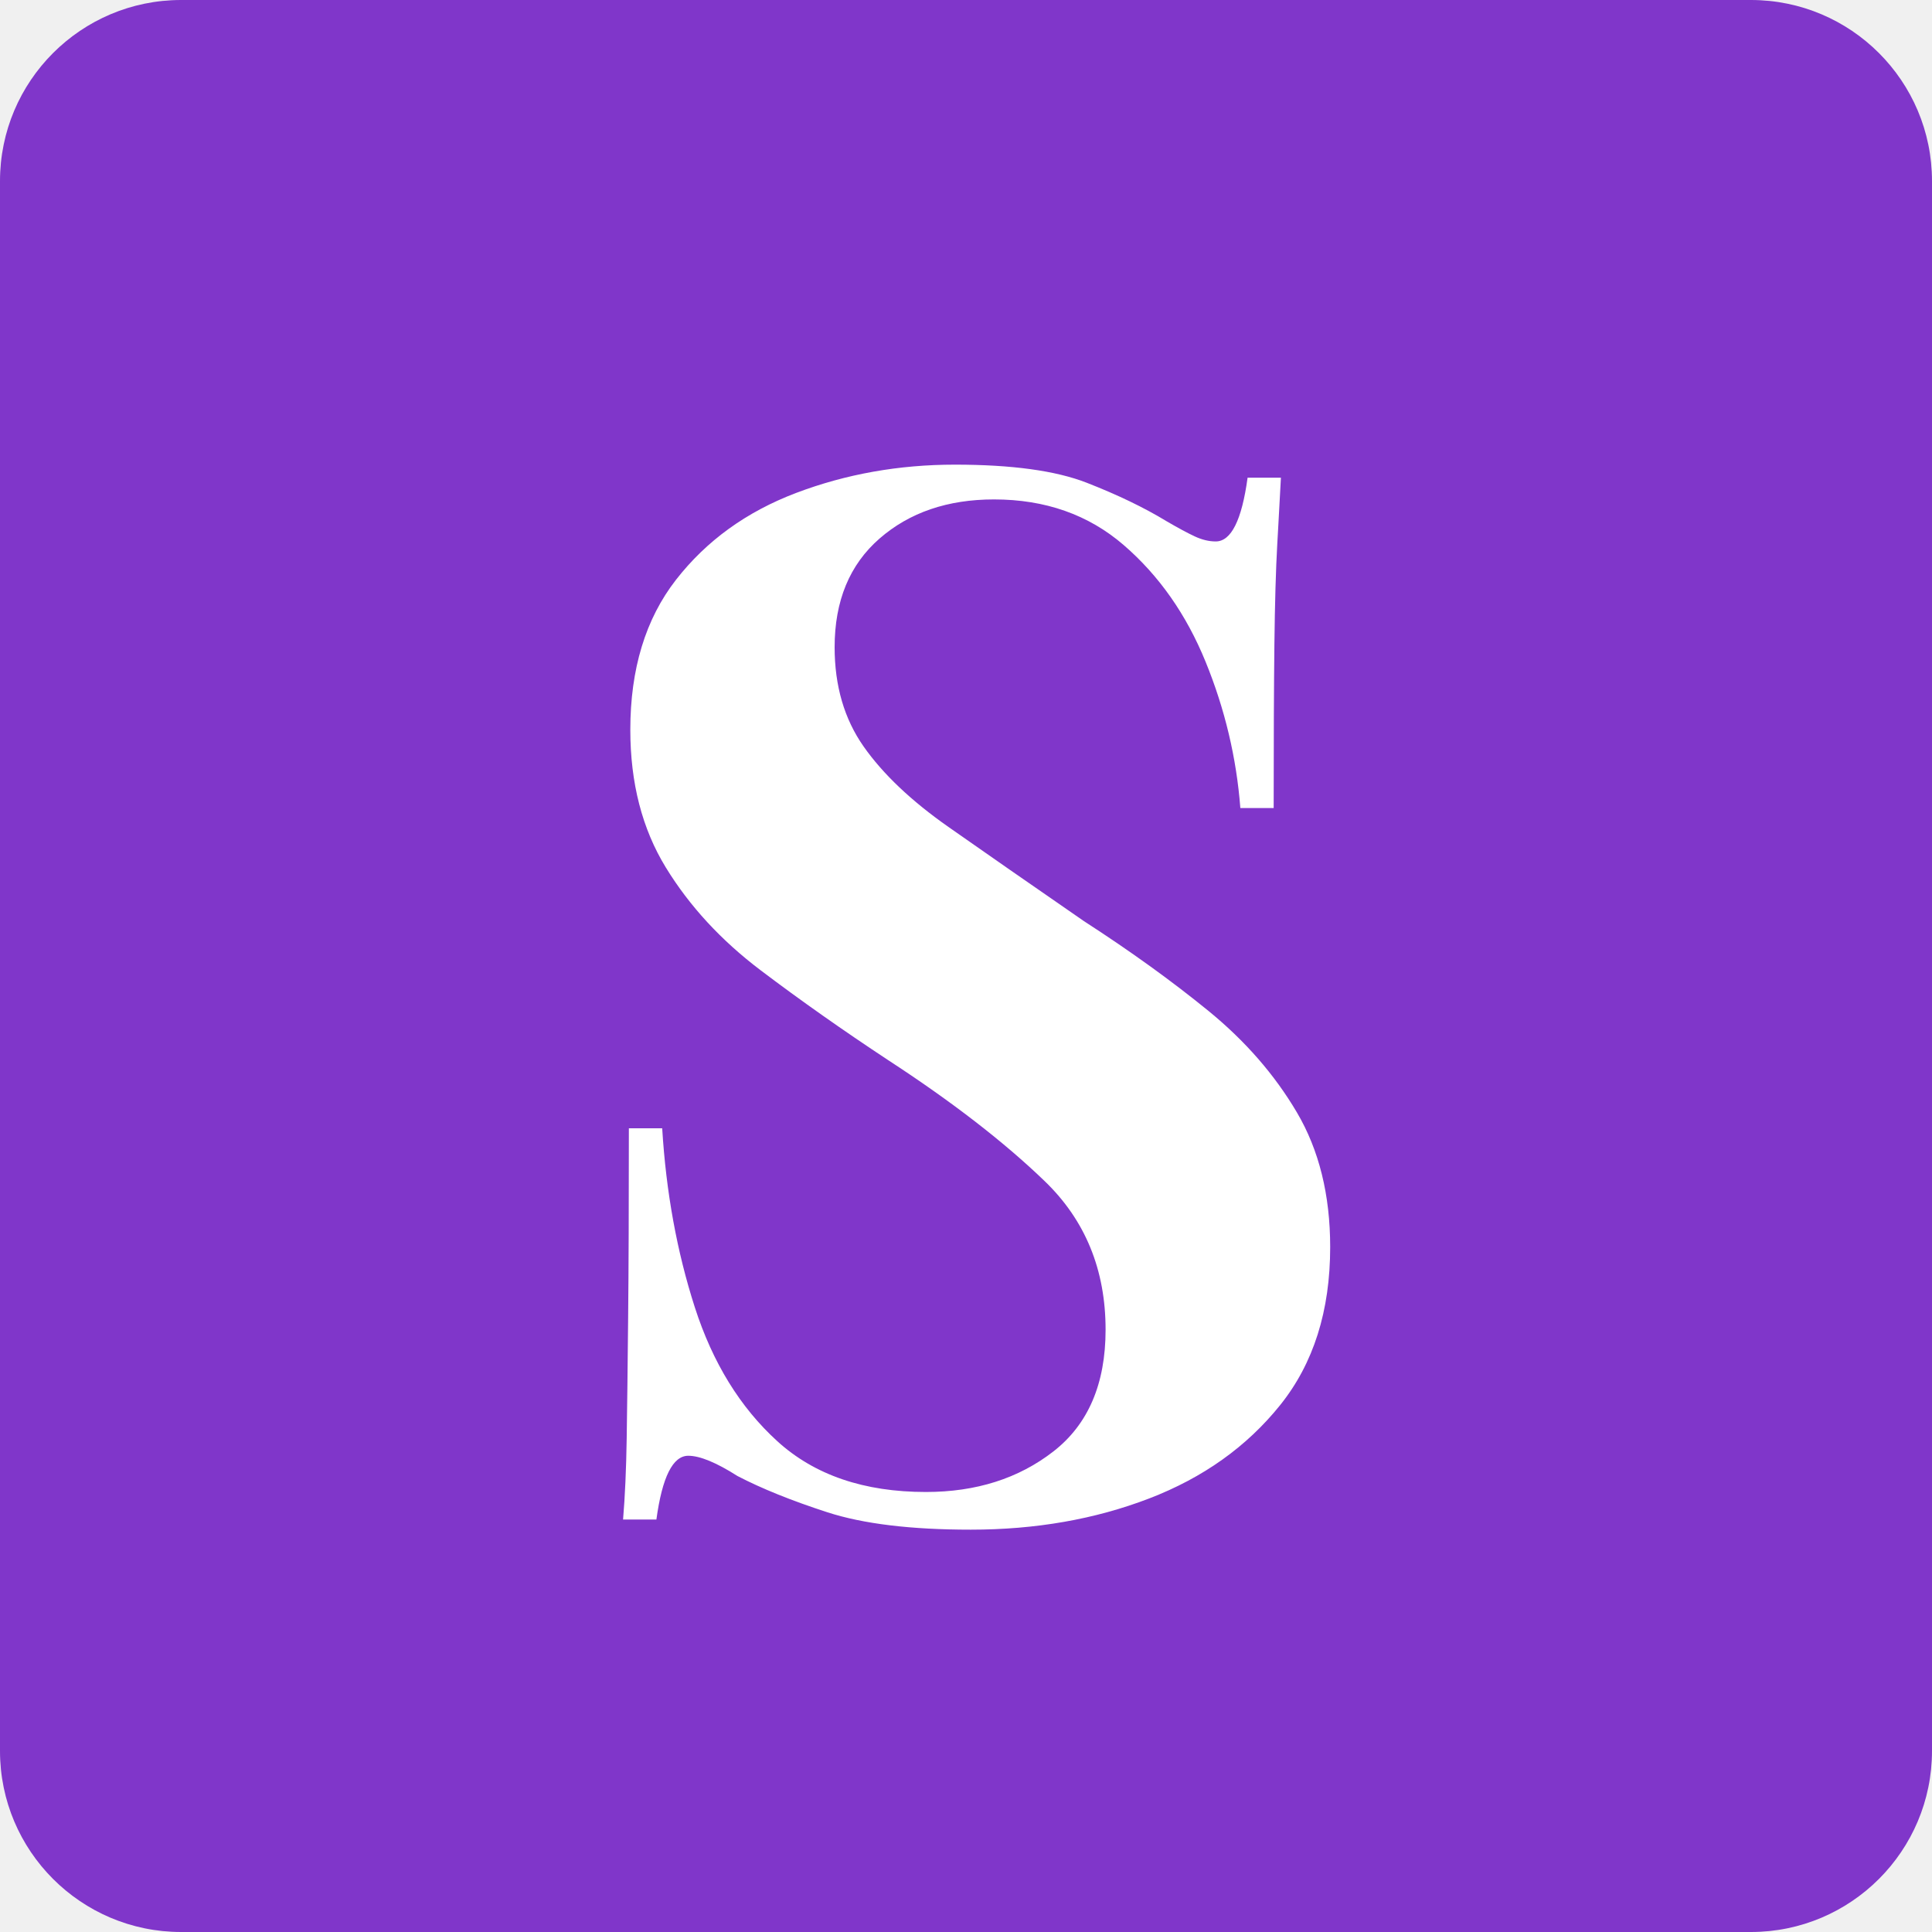
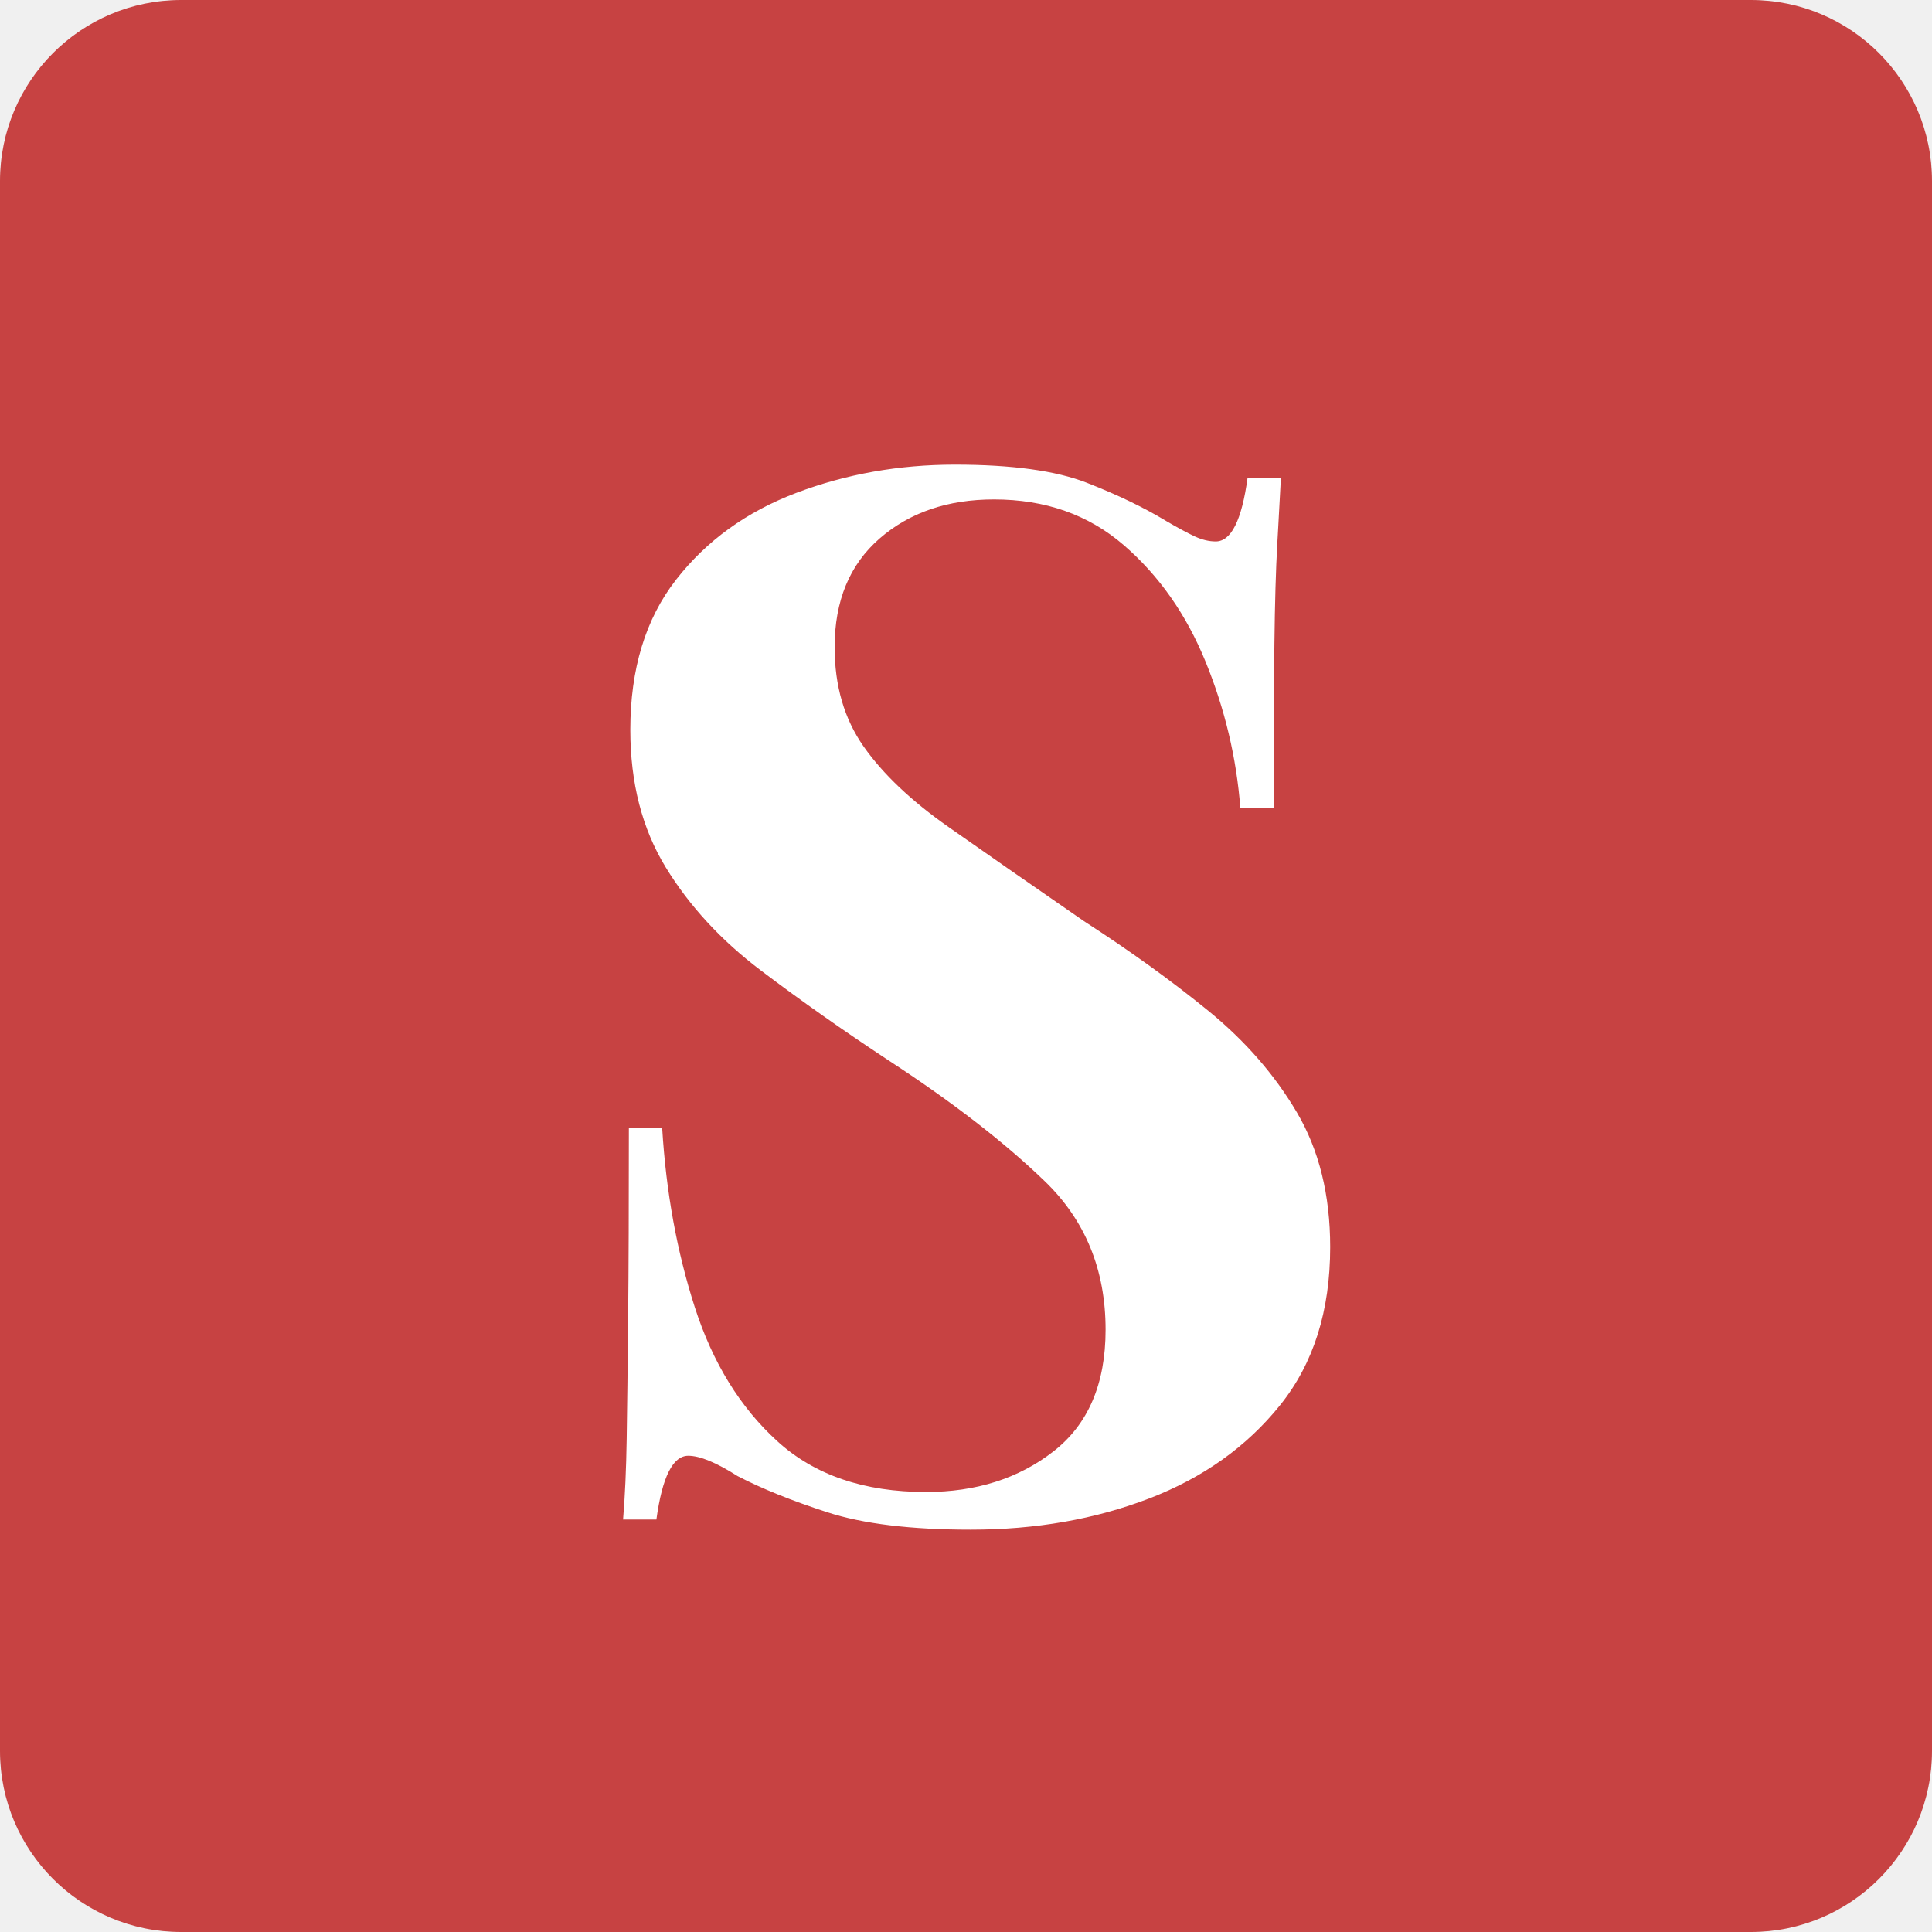
<svg xmlns="http://www.w3.org/2000/svg" width="32px" height="32px" viewBox="0 0 32 32" version="1.1">
  <g id="Page-1" stroke="none" stroke-width="1" fill="none" fill-rule="evenodd">
    <g id="Group">
-       <rect id="Rectangle" fill="#8036ca" x="0" y="0" width="32" height="32" rx="3" />
+       <rect id="Rectangle" fill="#C74242" x="0" y="0" width="32" height="32" rx="3" />
      <path d="M16.08,25.336 C17.152,25.336 18.136,25.164 19.032,24.82 C19.928,24.476 20.652,23.96 21.204,23.272 C21.756,22.584 22.032,21.712 22.032,20.656 C22.032,19.792 21.848,19.048 21.48,18.424 C21.112,17.8 20.624,17.24 20.016,16.744 C19.408,16.248 18.72,15.752 17.952,15.256 C17.072,14.648 16.324,14.128 15.708,13.696 C15.092,13.264 14.624,12.82 14.304,12.364 C13.984,11.908 13.824,11.36 13.824,10.72 C13.824,9.952 14.072,9.352 14.568,8.92 C15.064,8.488 15.696,8.272 16.464,8.272 C17.312,8.272 18.028,8.524 18.612,9.028 C19.196,9.532 19.648,10.176 19.968,10.96 C20.288,11.744 20.48,12.552 20.544,13.384 L20.544,13.384 L21.096,13.384 C21.096,12.264 21.1,11.36 21.108,10.672 C21.116,9.984 21.132,9.428 21.156,9.004 L21.17,8.757 C21.188,8.437 21.203,8.155 21.216,7.912 L21.216,7.912 L20.664,7.912 C20.568,8.616 20.392,8.968 20.136,8.968 C20.024,8.968 19.908,8.94 19.788,8.884 C19.668,8.828 19.512,8.744 19.32,8.632 C18.952,8.408 18.512,8.196 18,7.996 C17.488,7.796 16.76,7.696 15.816,7.696 C14.888,7.696 14.012,7.852 13.188,8.164 C12.364,8.476 11.7,8.956 11.196,9.604 C10.692,10.252 10.44,11.08 10.44,12.088 C10.44,12.968 10.636,13.728 11.028,14.368 C11.42,15.008 11.944,15.576 12.6,16.072 C13.256,16.568 13.96,17.064 14.712,17.56 C15.768,18.248 16.632,18.916 17.304,19.564 C17.976,20.212 18.312,21.032 18.312,22.024 C18.312,22.92 18.024,23.592 17.448,24.04 C16.872,24.488 16.168,24.712 15.336,24.712 C14.312,24.712 13.492,24.432 12.876,23.872 C12.26,23.312 11.804,22.572 11.508,21.652 C11.212,20.732 11.032,19.744 10.968,18.688 L10.968,18.688 L10.416,18.688 C10.416,19.952 10.412,20.996 10.404,21.82 C10.396,22.644 10.388,23.312 10.38,23.824 C10.372,24.336 10.352,24.784 10.32,25.168 L10.32,25.168 L10.872,25.168 C10.968,24.464 11.144,24.112 11.4,24.112 C11.592,24.112 11.864,24.224 12.216,24.448 C12.616,24.656 13.112,24.856 13.704,25.048 C14.296,25.24 15.088,25.336 16.08,25.336 Z" id="S" fill="#FFFFFF" fill-rule="nonzero" />
    </g>
  </g>
</svg>
